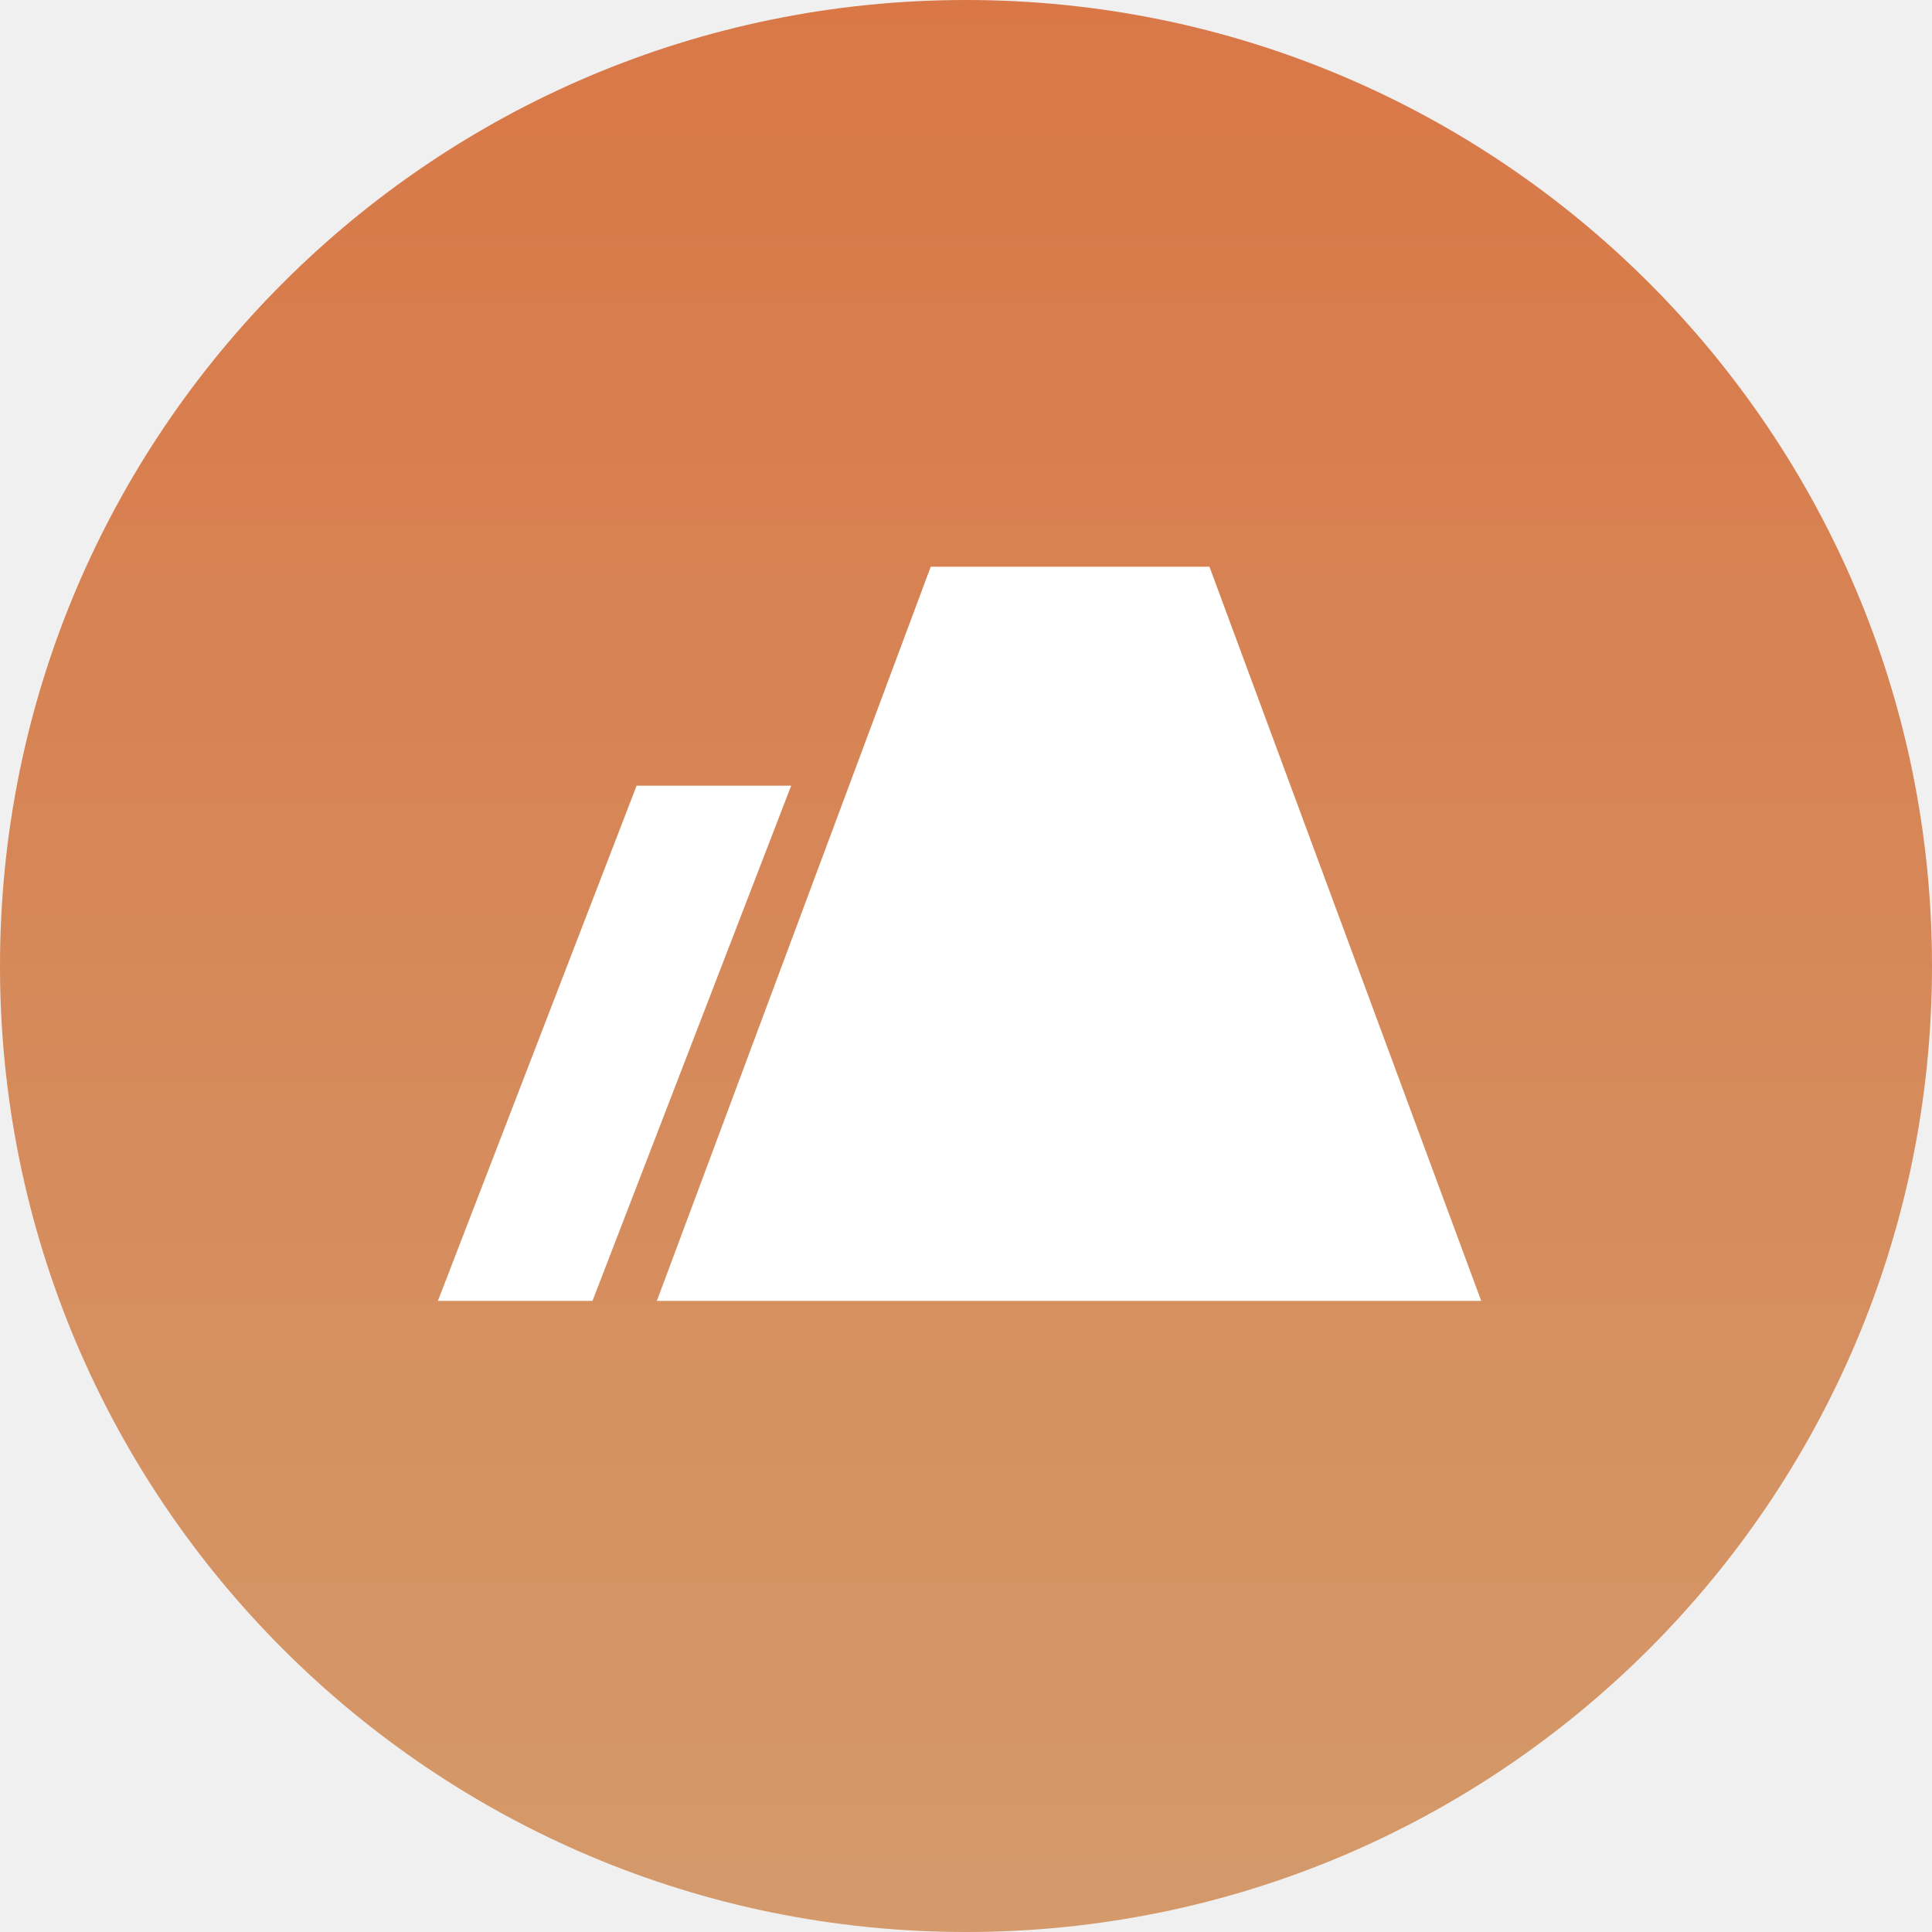
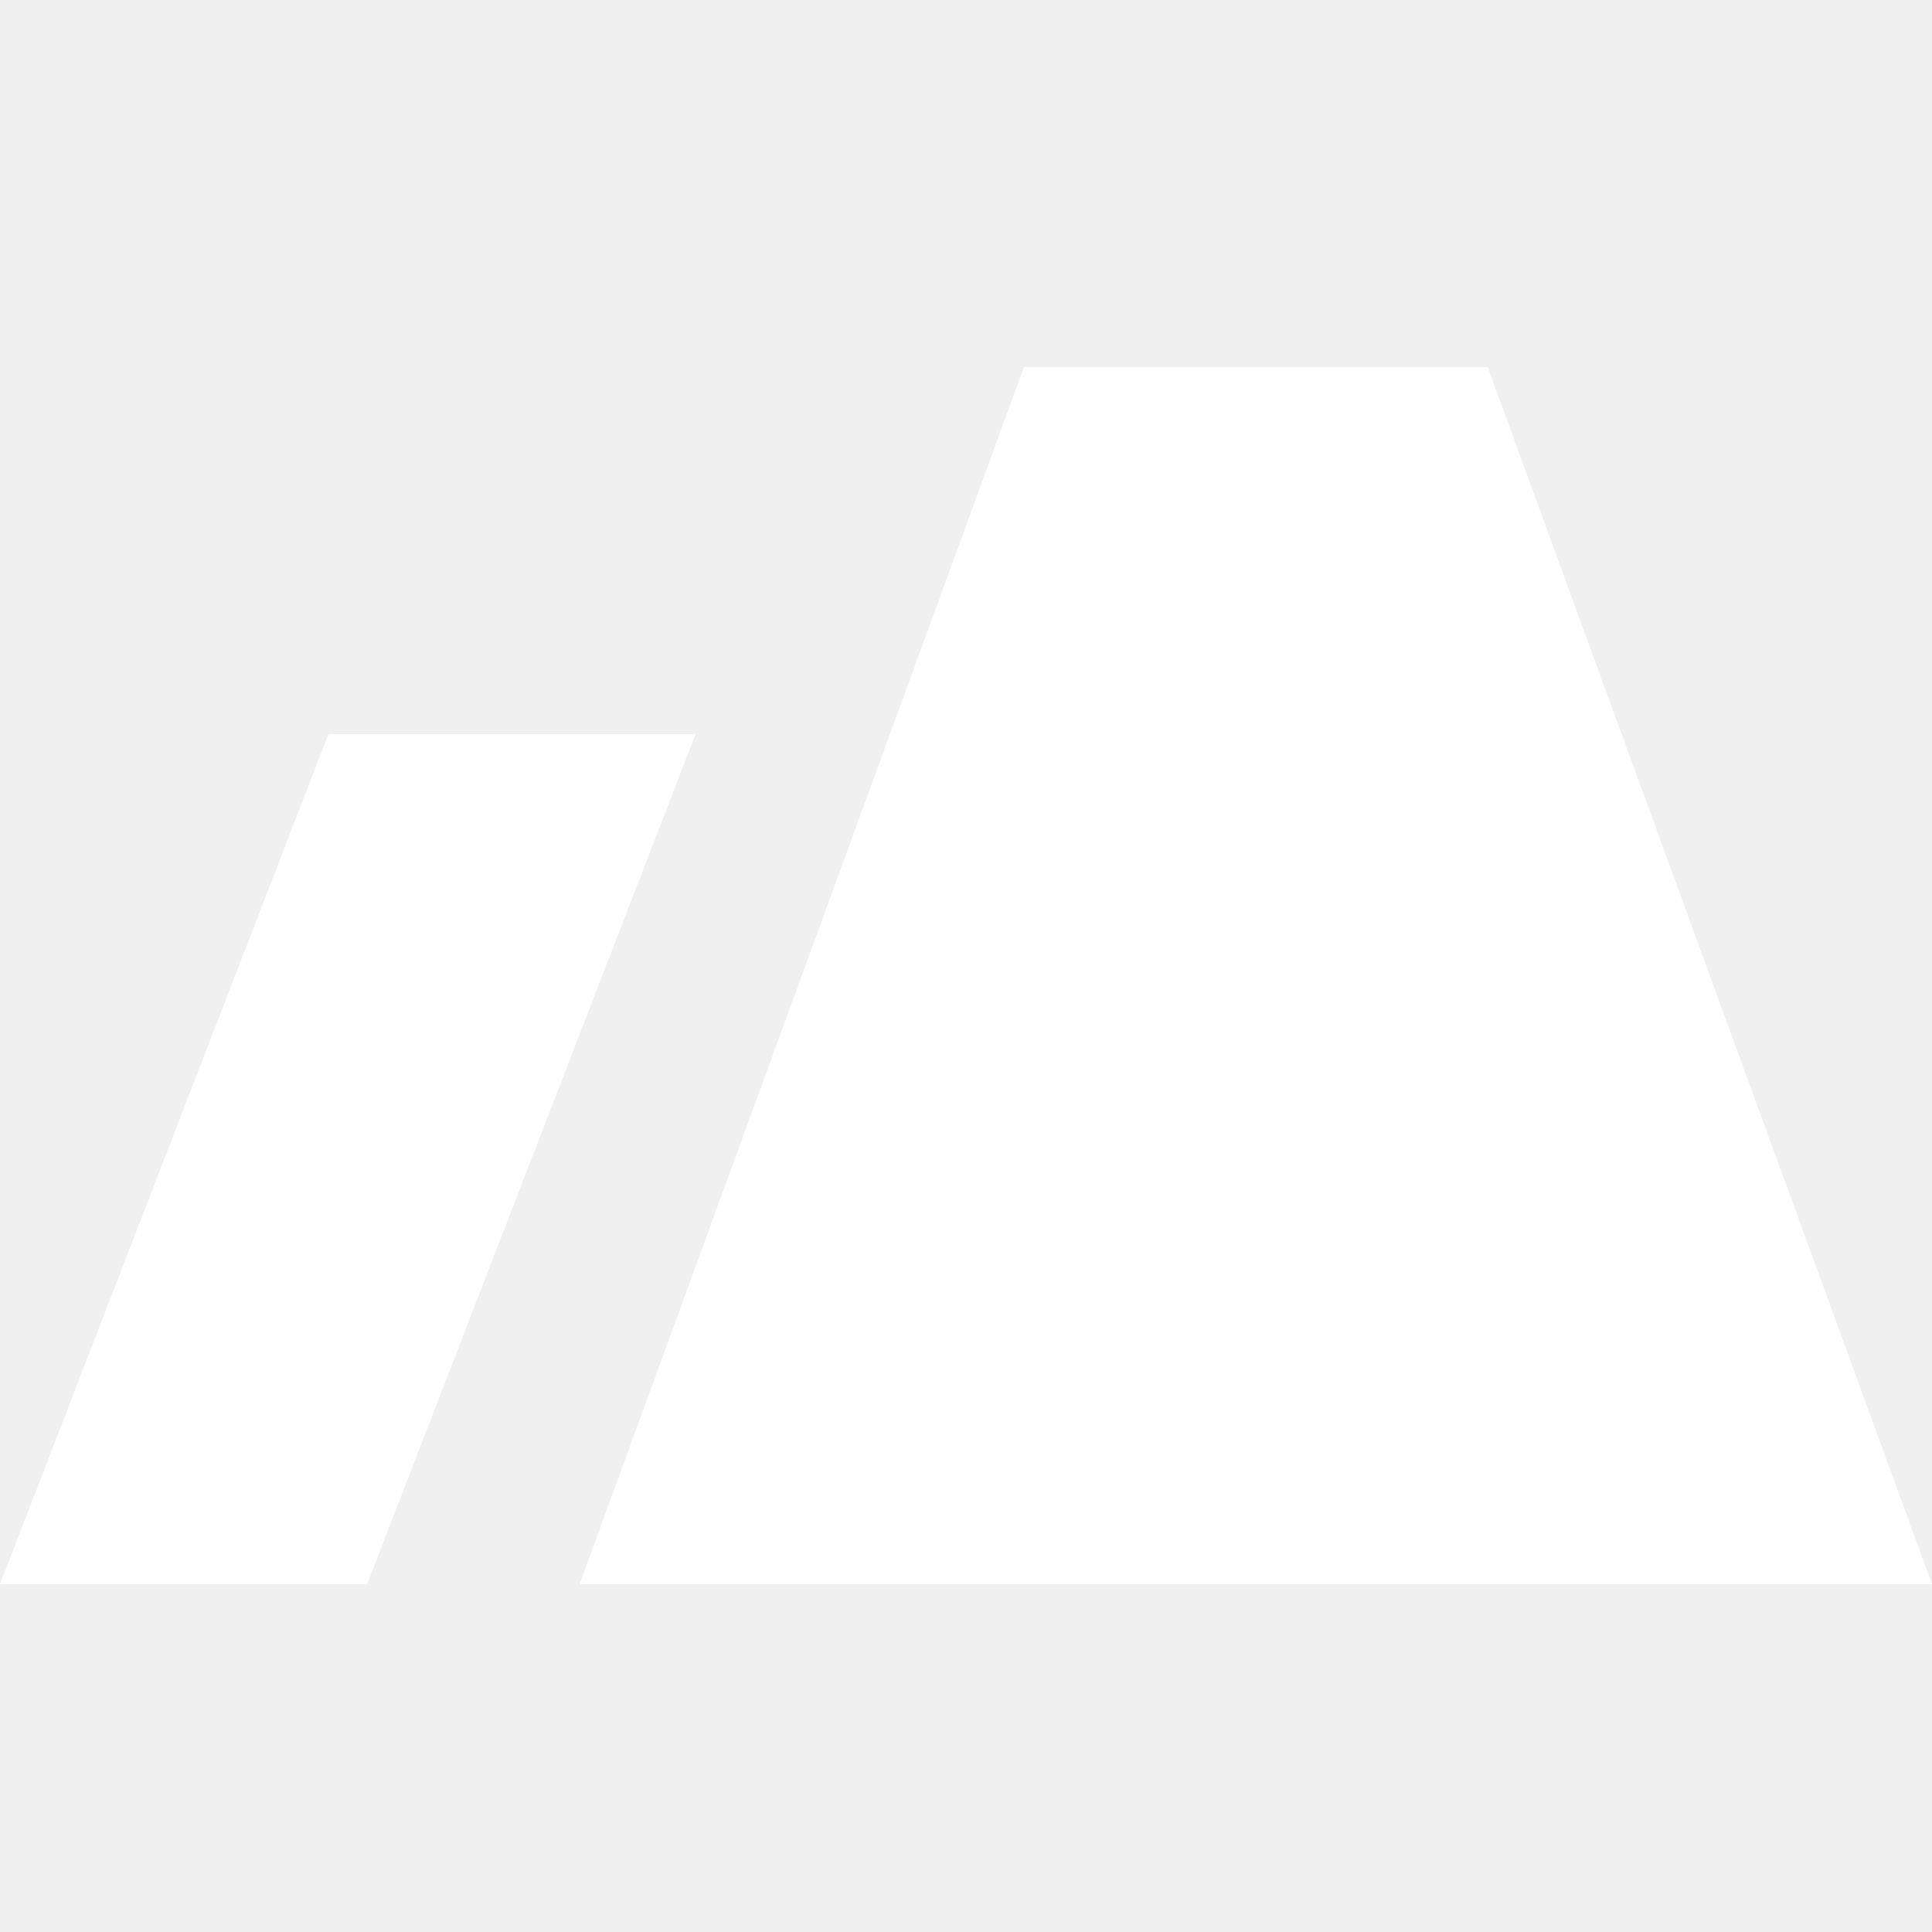
- <svg xmlns="http://www.w3.org/2000/svg" width="150px" height="150px" viewBox="0 0 150 150" version="1.1">
-   <defs>
-     <linearGradient x1="50%" y1="0%" x2="50%" y2="100%" id="linearGradient-1">
-       <stop stop-color="#D97747" offset="0%" />
-       <stop stop-color="#D49A6B" offset="100%" />
-     </linearGradient>
-   </defs>
+ <svg xmlns="http://www.w3.org/2000/svg" width="100px" height="100px" viewBox="0 0 100 100" version="1.1">
  <g id="ground" stroke="none" stroke-width="1" fill="none" fill-rule="evenodd">
-     <circle id="Oval" fill="url(#linearGradient-1)" cx="75" cy="75" r="75" />
-     <path d="M51,101 L72.261,44 L93.902,44 L115,101 L51,101 Z M49.427,61 L61.427,61 L46,101 L34,101 L49.427,61 Z" id="Combined-Shape" fill="#FFFFFF" />
+     <path d="M30,82 L53,19 L77,19 L100,82 L30,82 Z M17,38 L36,38 L19,82 L0,82 L17,38 Z" id="Combined-Shape" fill="#FFFFFF" />
  </g>
</svg>
